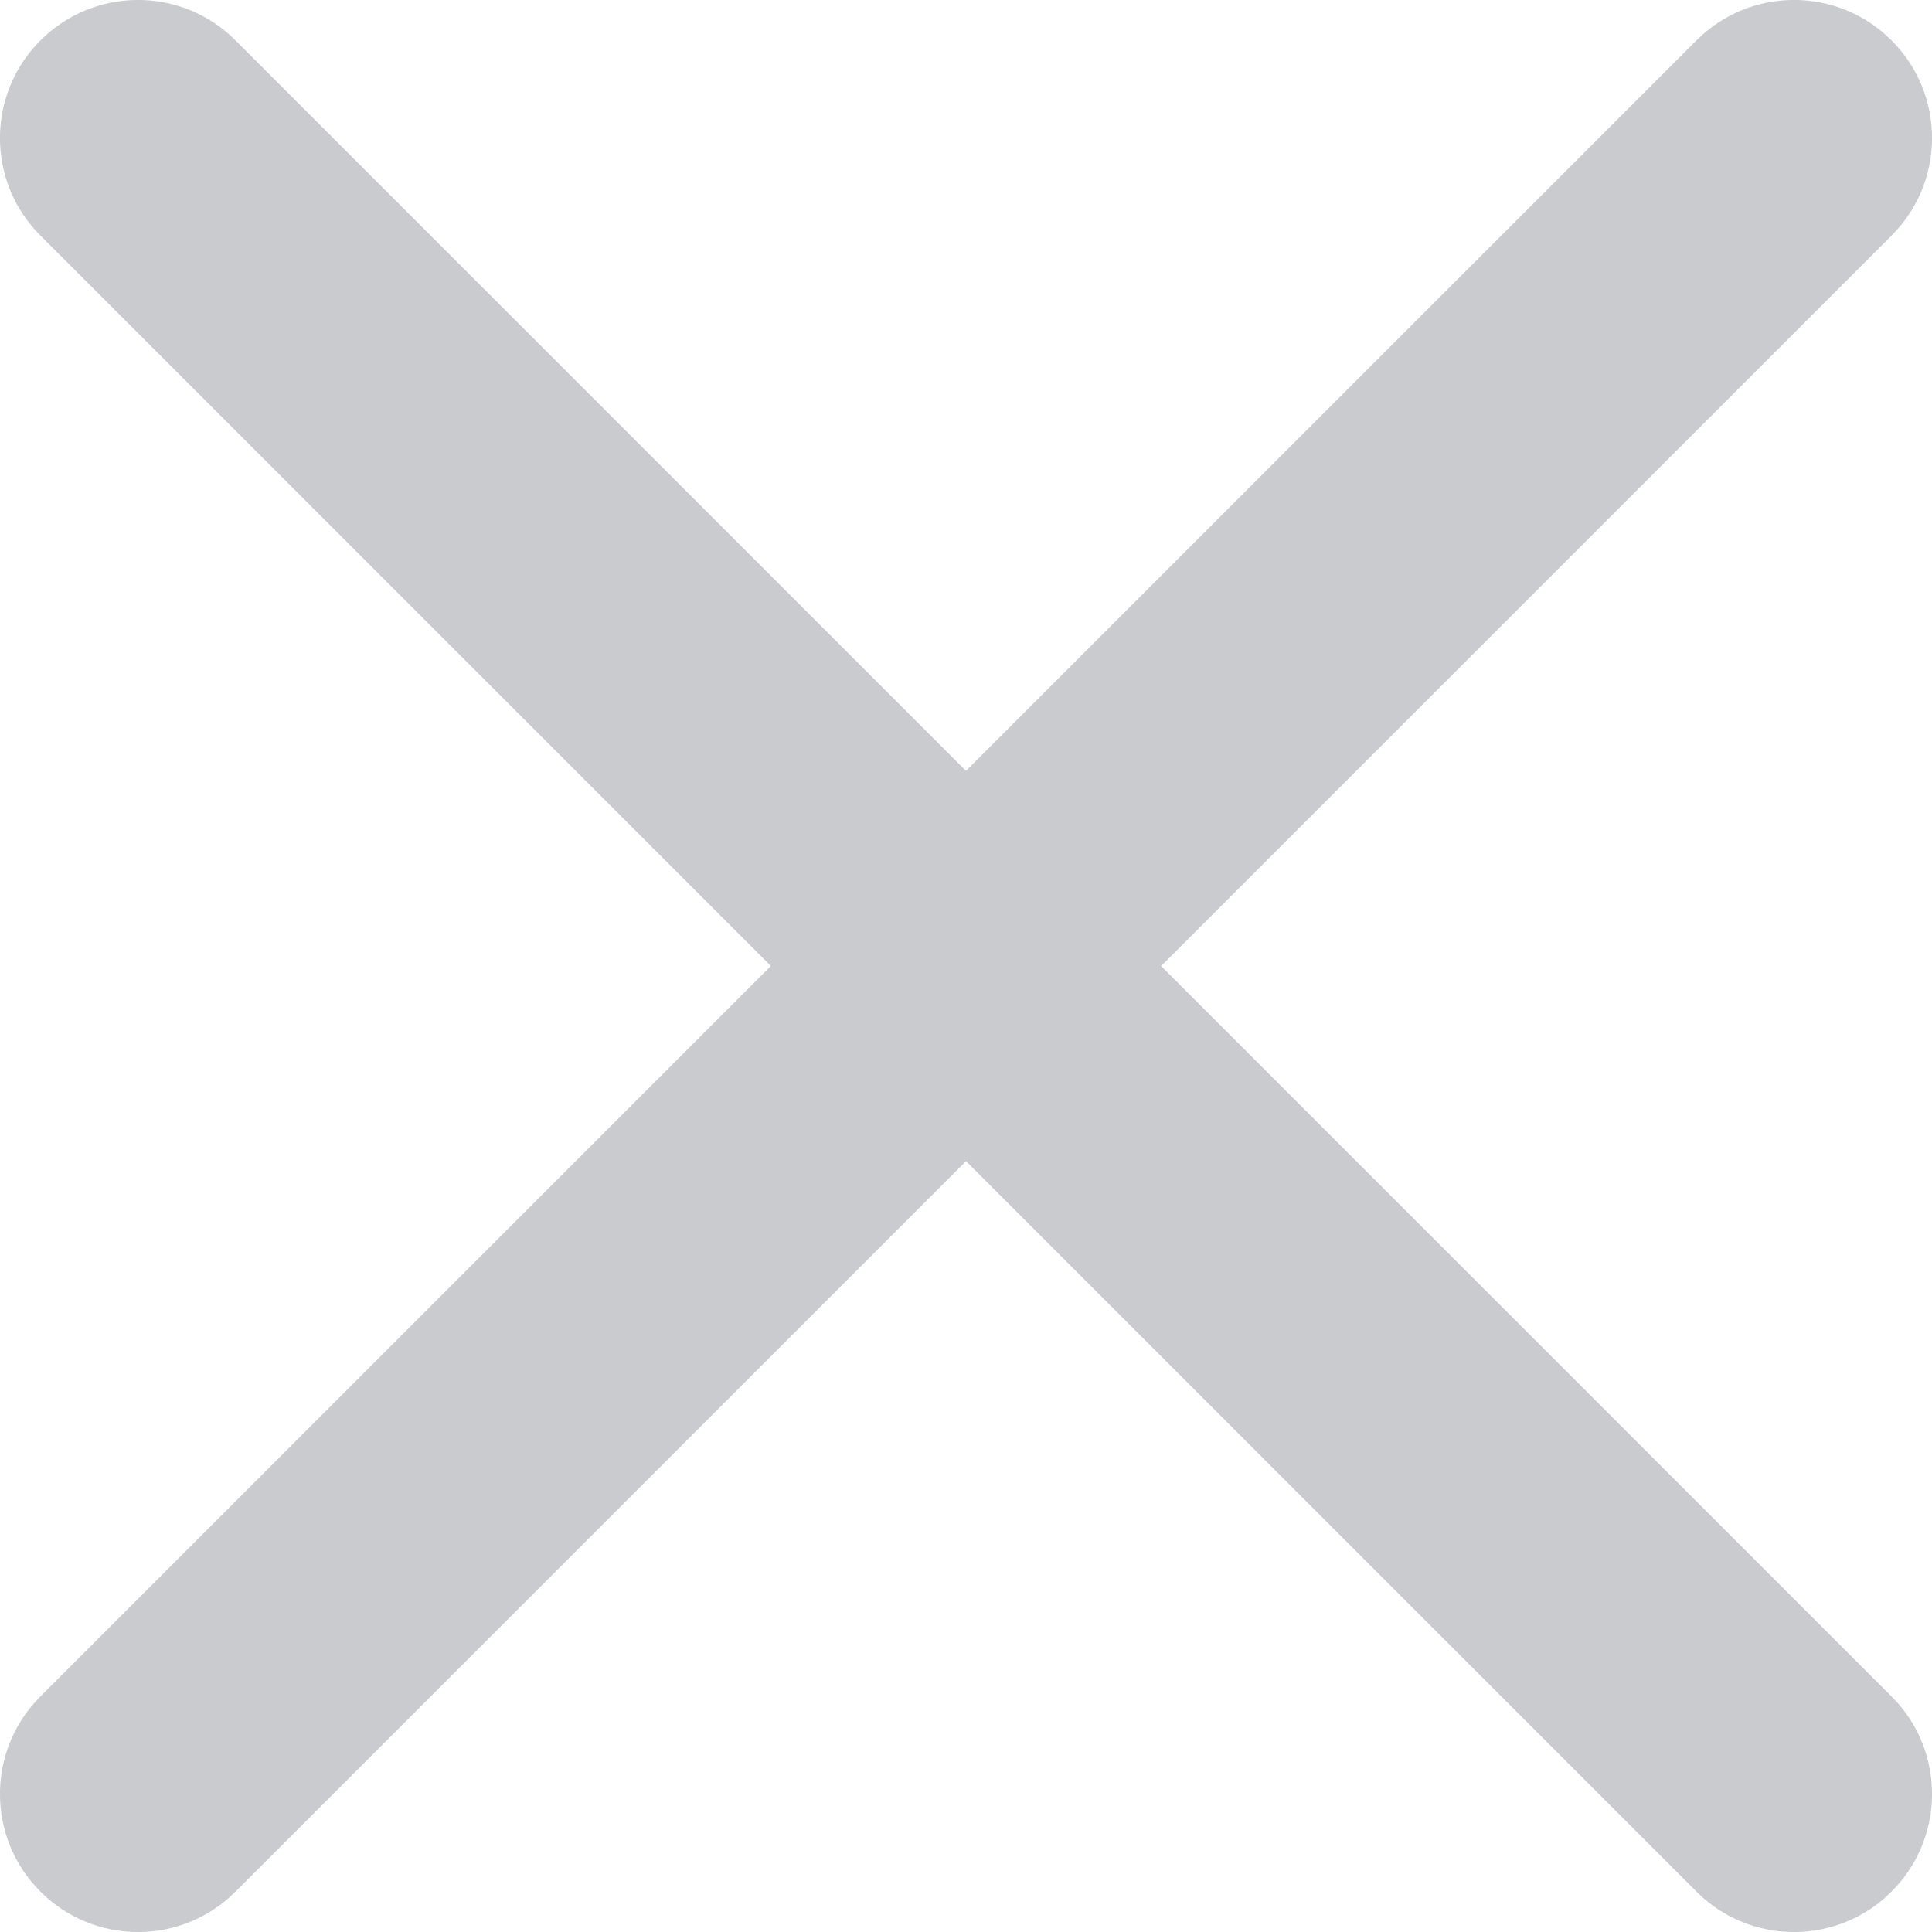
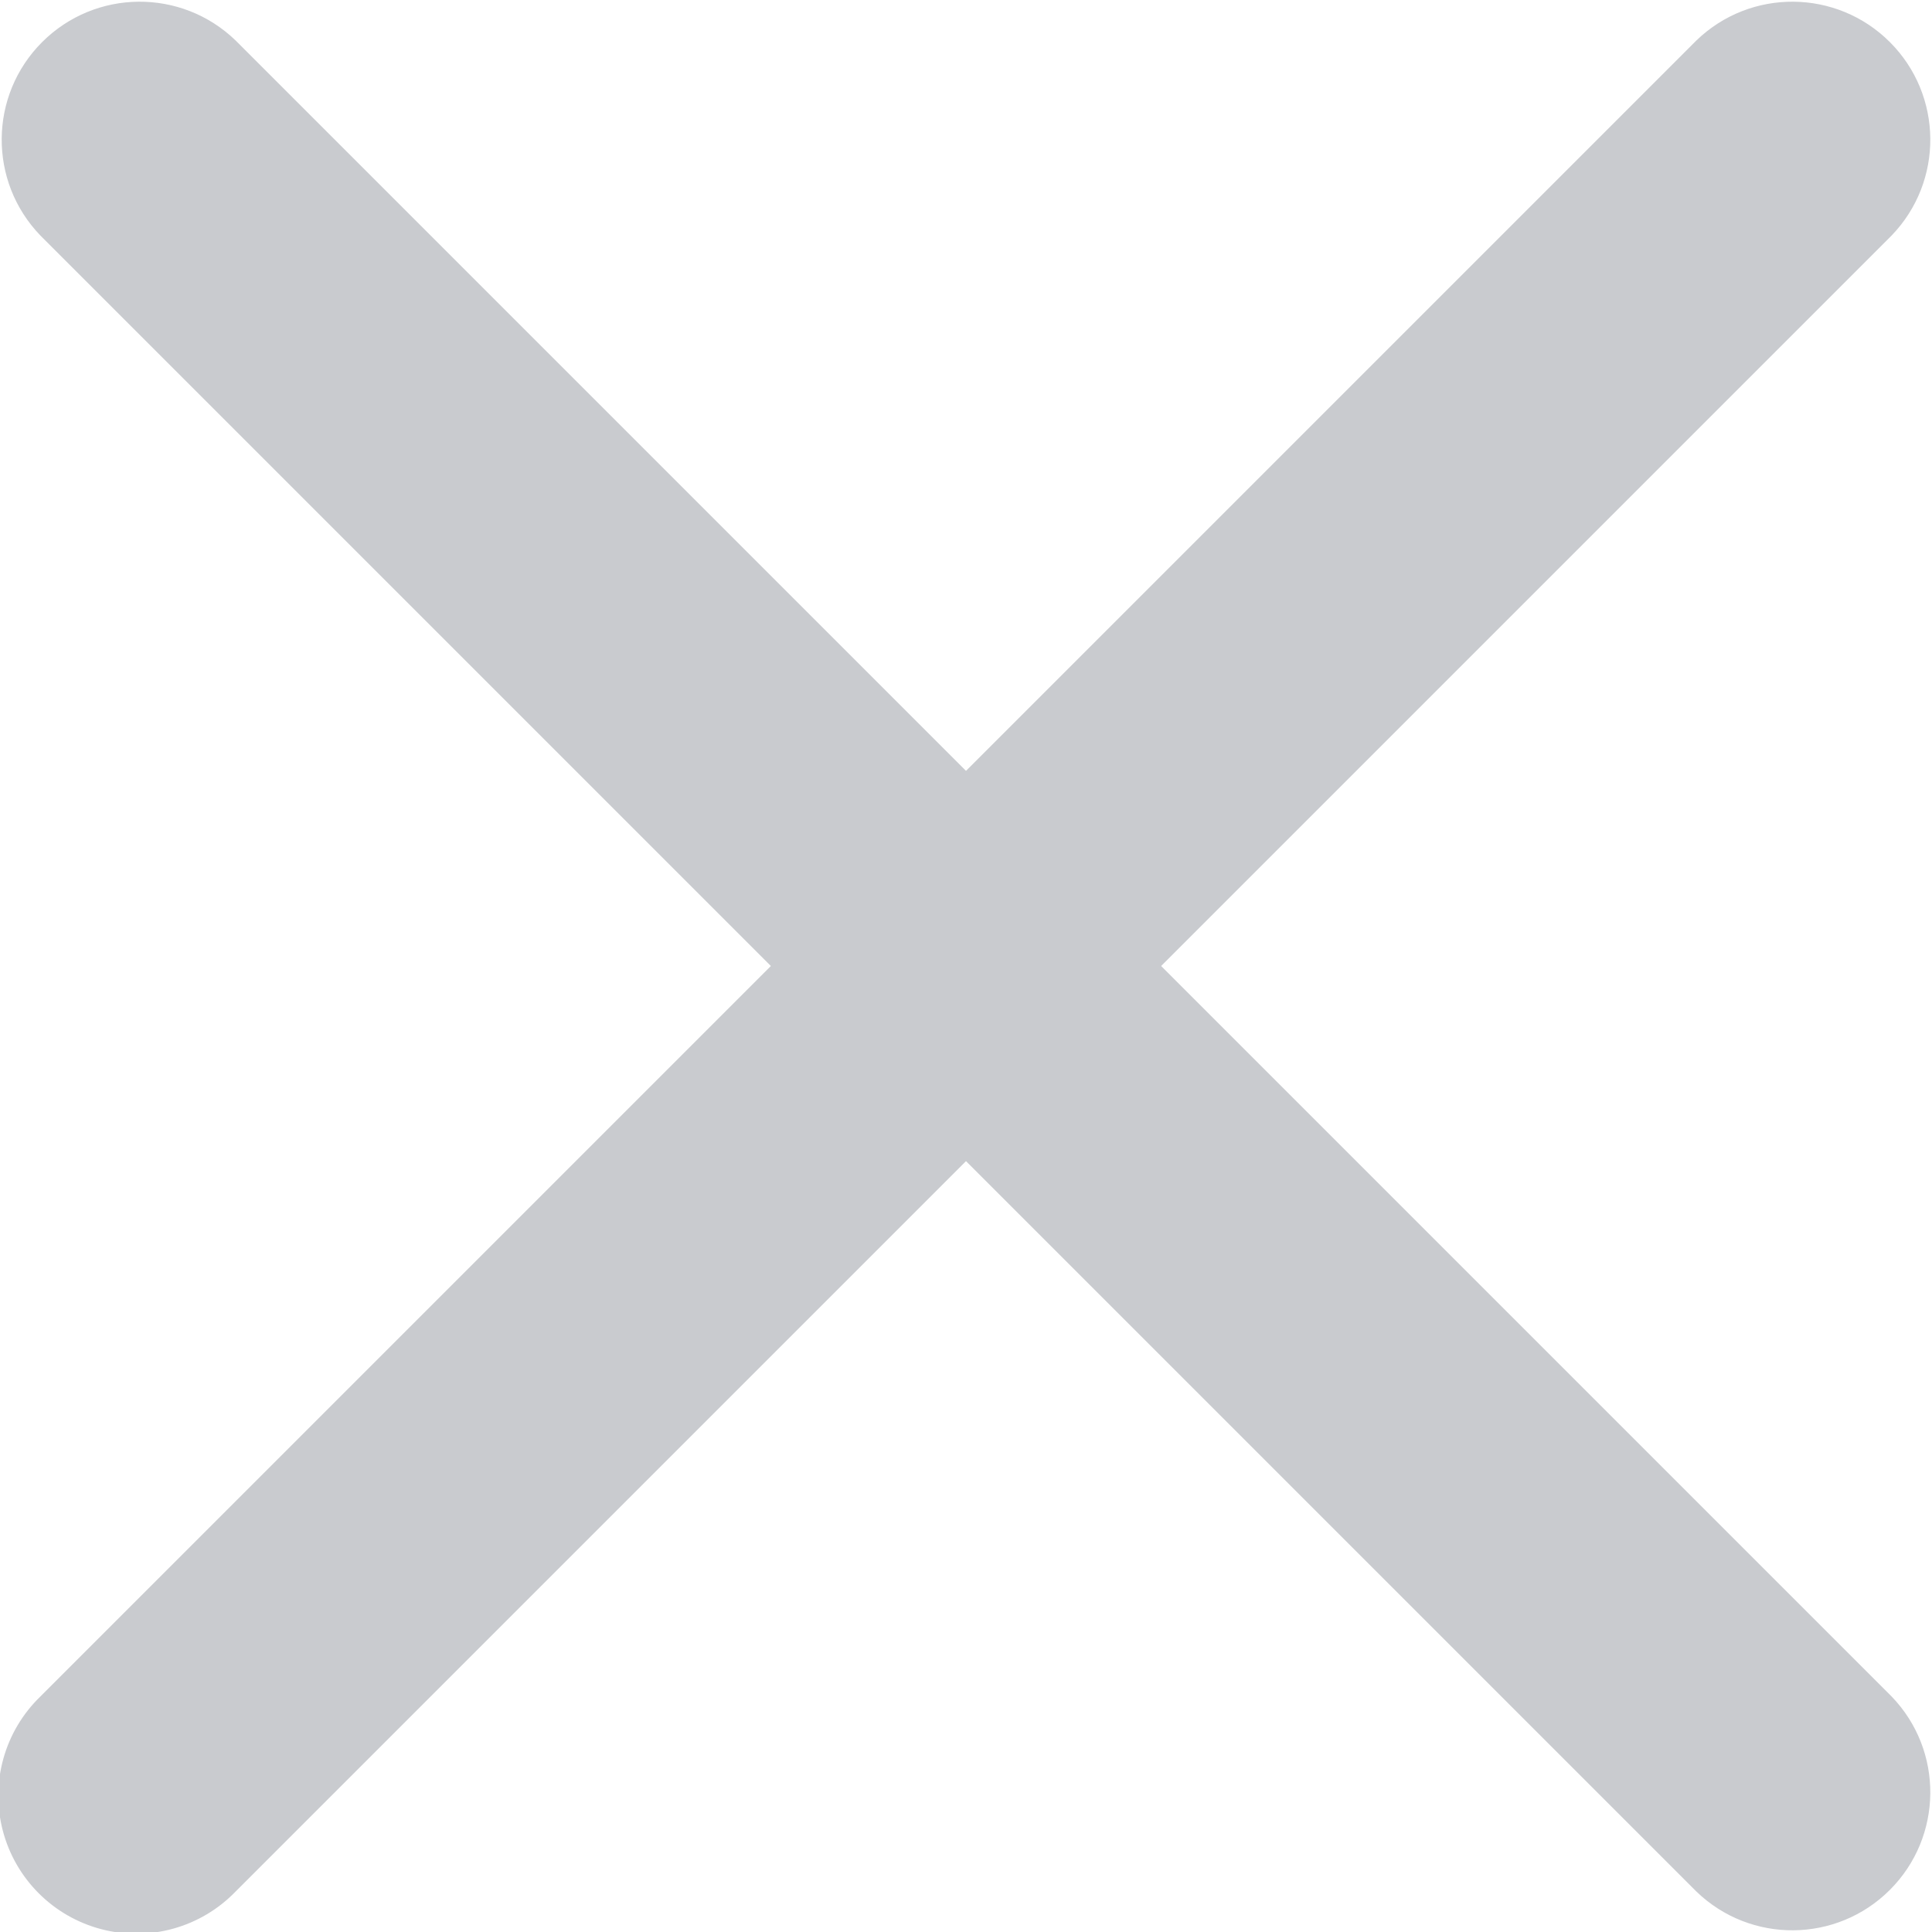
- <svg xmlns="http://www.w3.org/2000/svg" width="14" height="14" viewBox="0 0 14 14" fill="none">
-   <path fill-rule="evenodd" clip-rule="evenodd" d="M12.293 13.707C12.683 14.098 13.317 14.098 13.707 13.707C14.098 13.317 14.098 12.683 13.707 12.293L8.414 7L13.707 1.707C14.098 1.317 14.098 0.683 13.707 0.293C13.317 -0.098 12.683 -0.098 12.293 0.293L7 5.586L1.707 0.293C1.317 -0.098 0.683 -0.098 0.293 0.293C-0.098 0.683 -0.098 1.317 0.293 1.707L5.586 7L0.293 12.293C-0.098 12.683 -0.098 13.317 0.293 13.707C0.683 14.098 1.317 14.098 1.707 13.707L7 8.414L12.293 13.707Z" fill="#C9CBCF" />
+ <svg xmlns="http://www.w3.org/2000/svg" width="14" height="14" fill="none">
+   <path fill-rule="evenodd" clip-rule="evenodd" d="M12.293 13.707a1 1 0 001.414-1.414L8.414 7l5.293-5.293A1 1 0 0012.293.293L7 5.586 1.707.293A1 1 0 00.293 1.707L5.586 7 .293 12.293a1 1 0 101.414 1.414L7 8.414l5.293 5.293z" fill="#C9CBCF" />
</svg>
